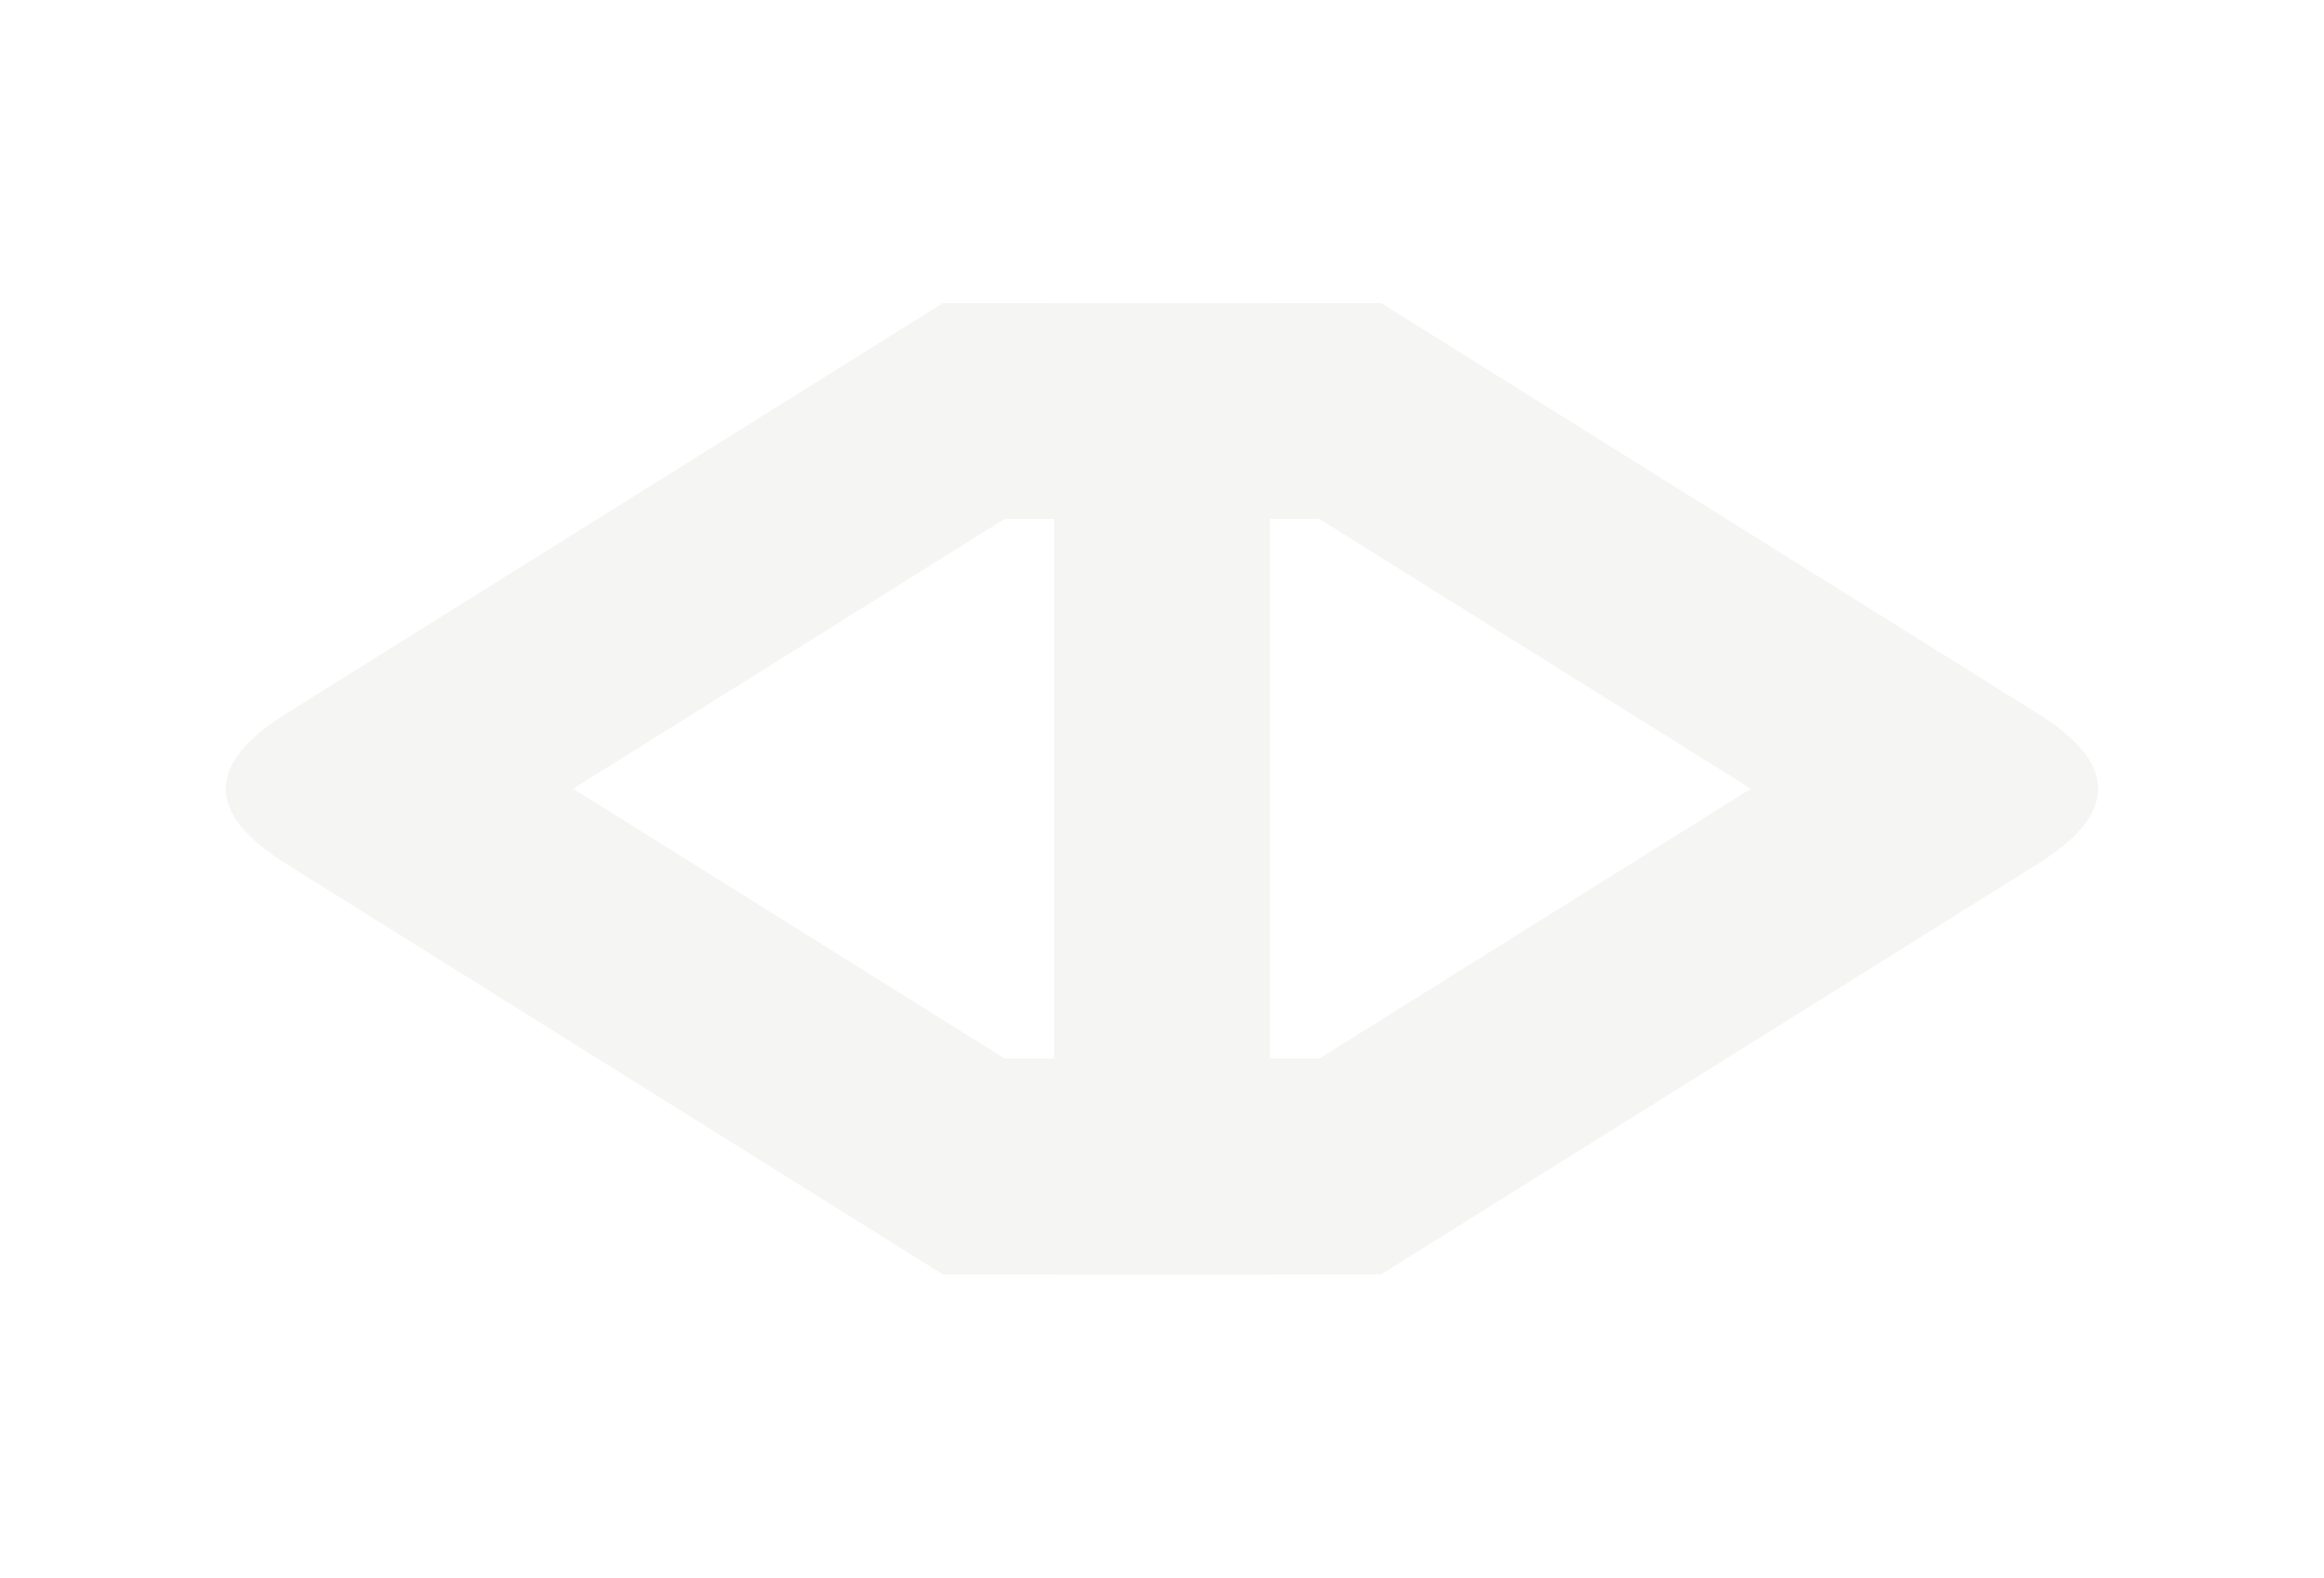
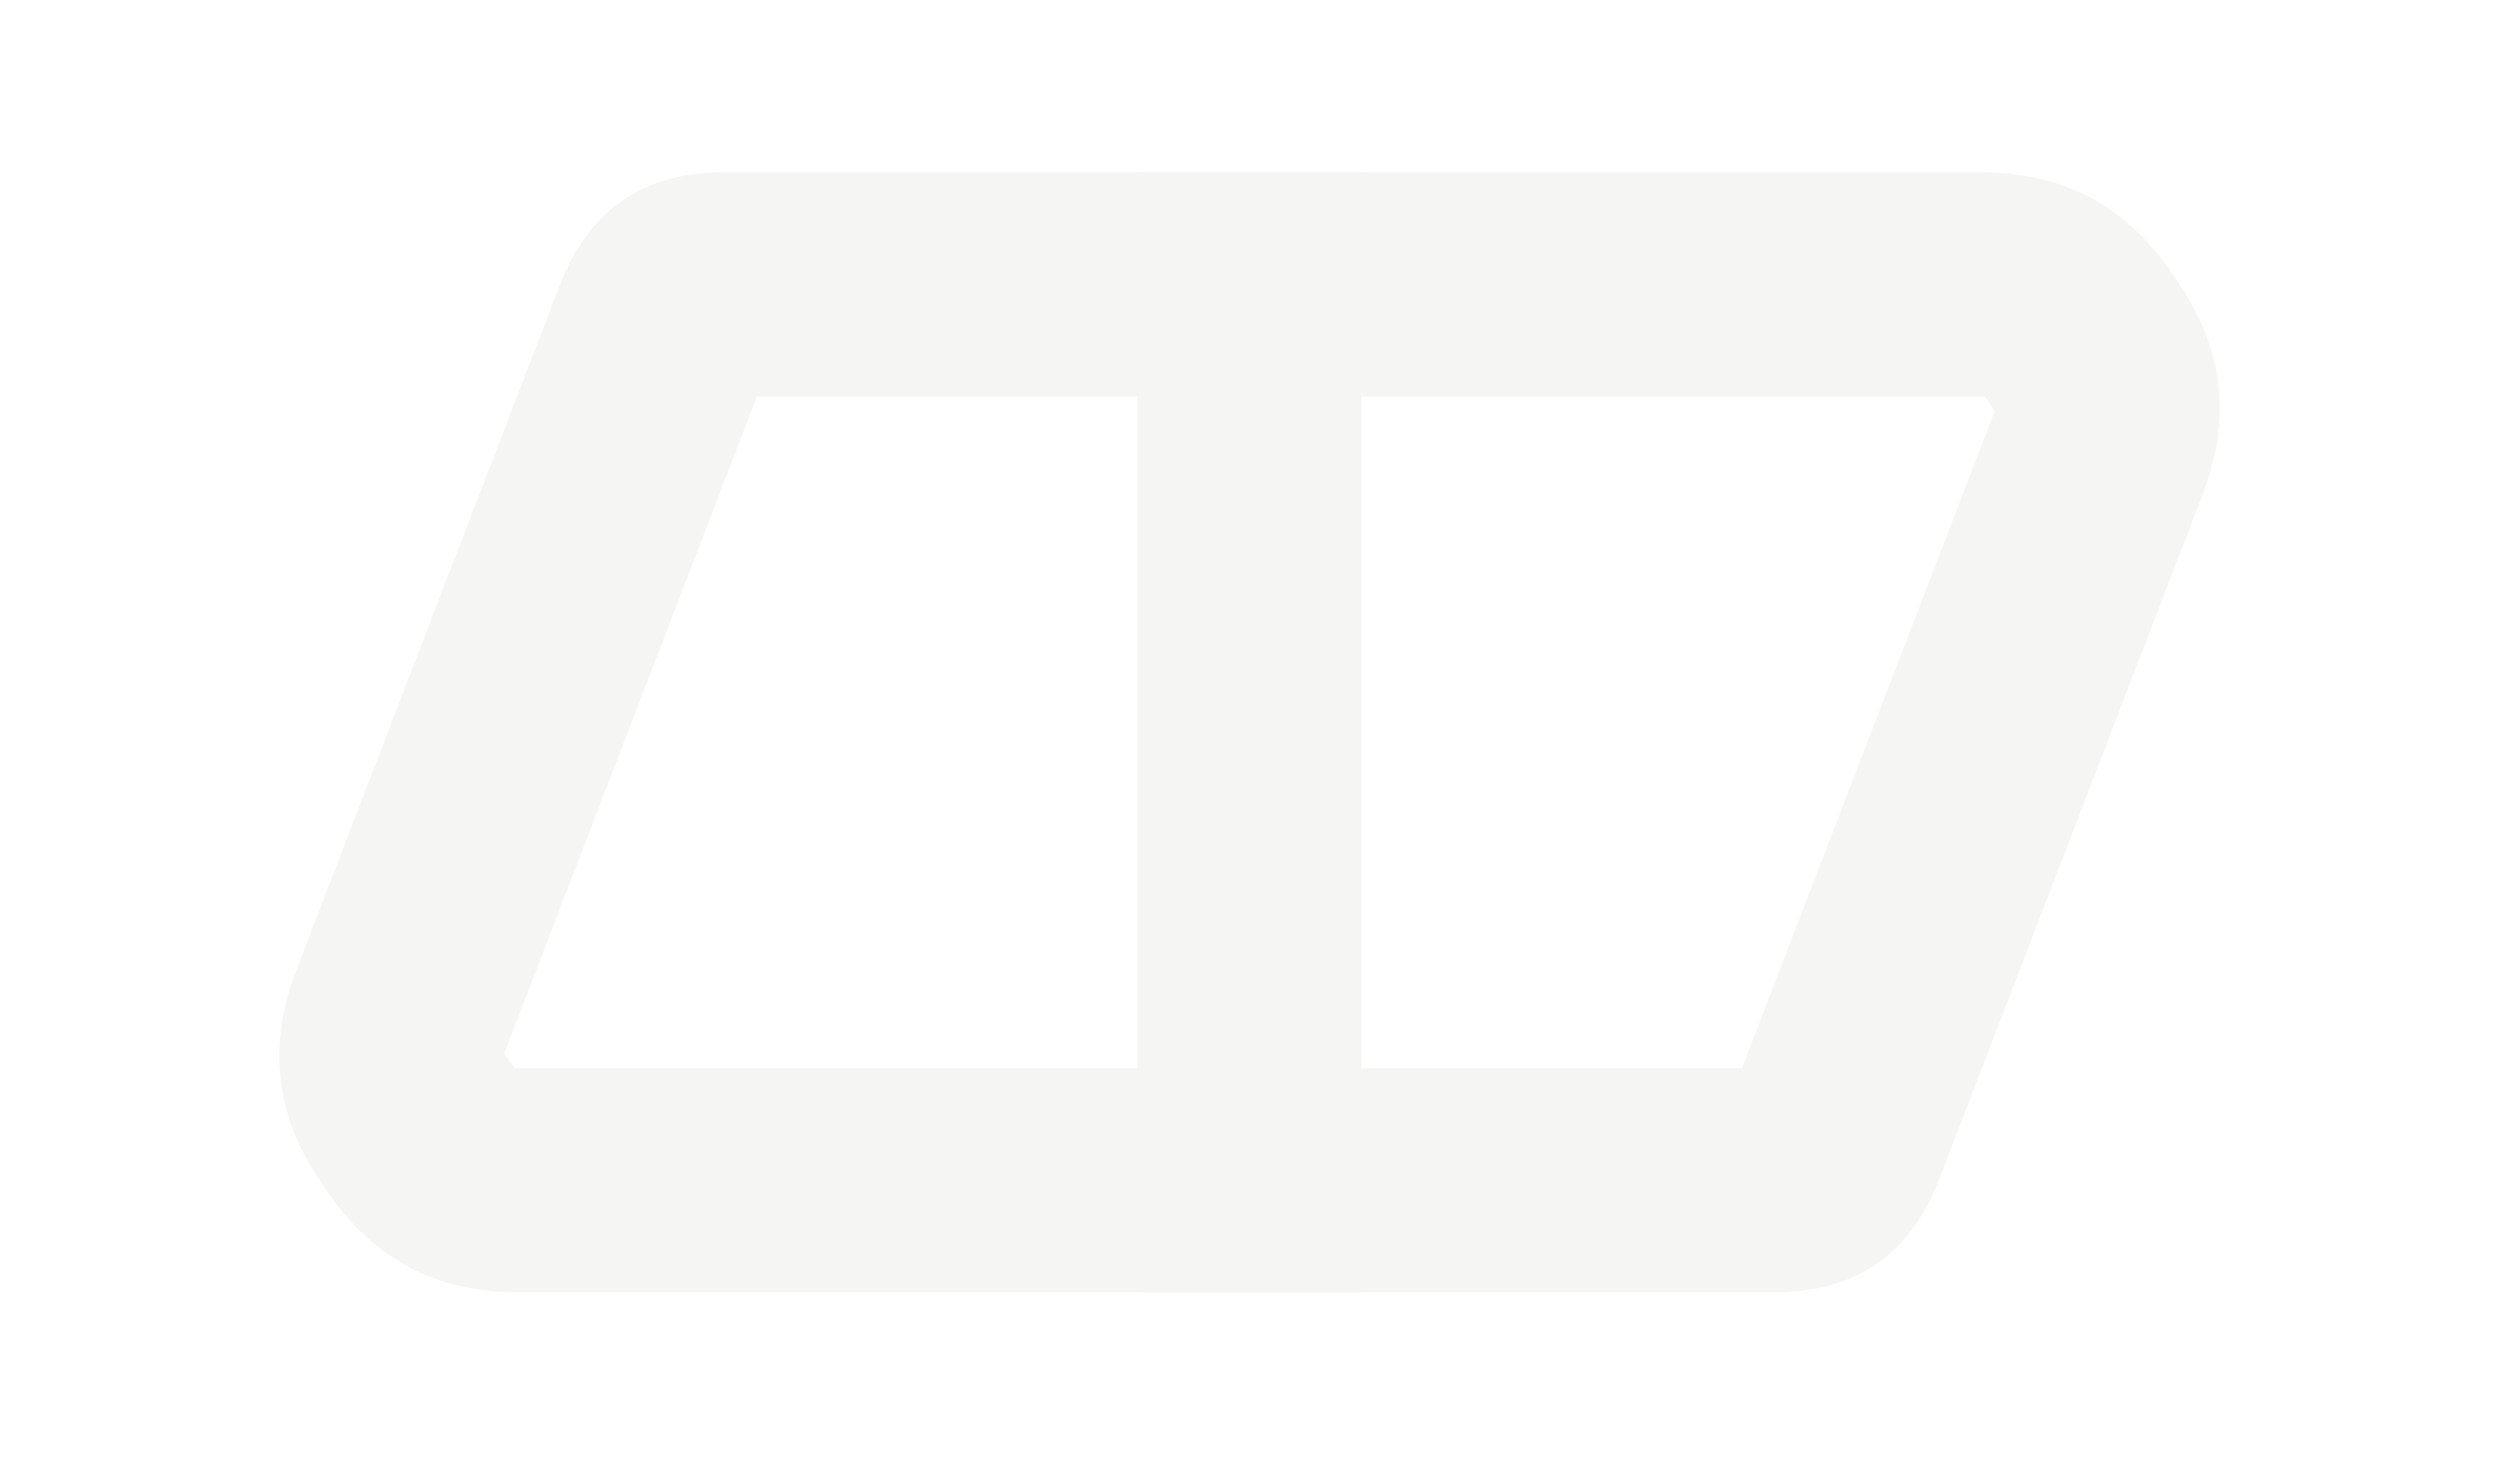
- <svg xmlns="http://www.w3.org/2000/svg" viewBox="-20 -20 280 190">
+ <svg xmlns="http://www.w3.org/2000/svg" viewBox="-20 -20 290.0 170">
  <defs>
    <clipPath id="mark-shape">
-       <path d="M14.40,66.00 L93.60,16.50 L146.40,16.50 L225.60,66.00 Q240.00,75.00 225.60,84.00 L146.40,133.50 L93.60,133.50 L14.40,84.00 Q0.00,75.00 14.40,66.00 Z" />
+       <path d="M17.26,117.27 L18.07,118.46 Q26.00,130.00 40.00,130.00 L186.00,130.00 Q200.00,130.00 205.03,116.93 L235.64,37.33 Q240.67,24.27 232.74,12.73 L231.93,11.54 Q224.00,0.00 210.00,0.00 L64.00,0.00 Q50.00,0.00 44.97,13.07 L14.36,92.67 Q9.33,105.73 17.26,117.27 Z" />
    </clipPath>
  </defs>
  <g clip-path="url(#mark-shape)" fill="none" stroke="#F5F6F4" stroke-linejoin="round">
-     <path d="M14.40,66.00 L93.60,16.50 L146.40,16.50 L225.60,66.00 Q240.00,75.00 225.60,84.00 L146.40,133.50 L93.60,133.50 L14.40,84.00 Q0.00,75.00 14.40,66.00 Z" stroke-width="52.0" />
-     <line x1="120.0" y1="0" x2="120.0" y2="150" stroke-width="26.0" />
+     <path d="M17.26,117.27 L18.07,118.46 Q26.00,130.00 40.00,130.00 L186.00,130.00 Q200.00,130.00 205.03,116.93 L235.64,37.33 Q240.67,24.27 232.74,12.73 L231.93,11.54 Q224.00,0.00 210.00,0.00 L64.00,0.00 Q50.00,0.00 44.97,13.07 L14.36,92.67 Q9.33,105.73 17.26,117.27 Z" stroke-width="52.0" />
+     <line x1="125.0" y1="0" x2="125.0" y2="130" stroke-width="26.0" />
  </g>
</svg>
